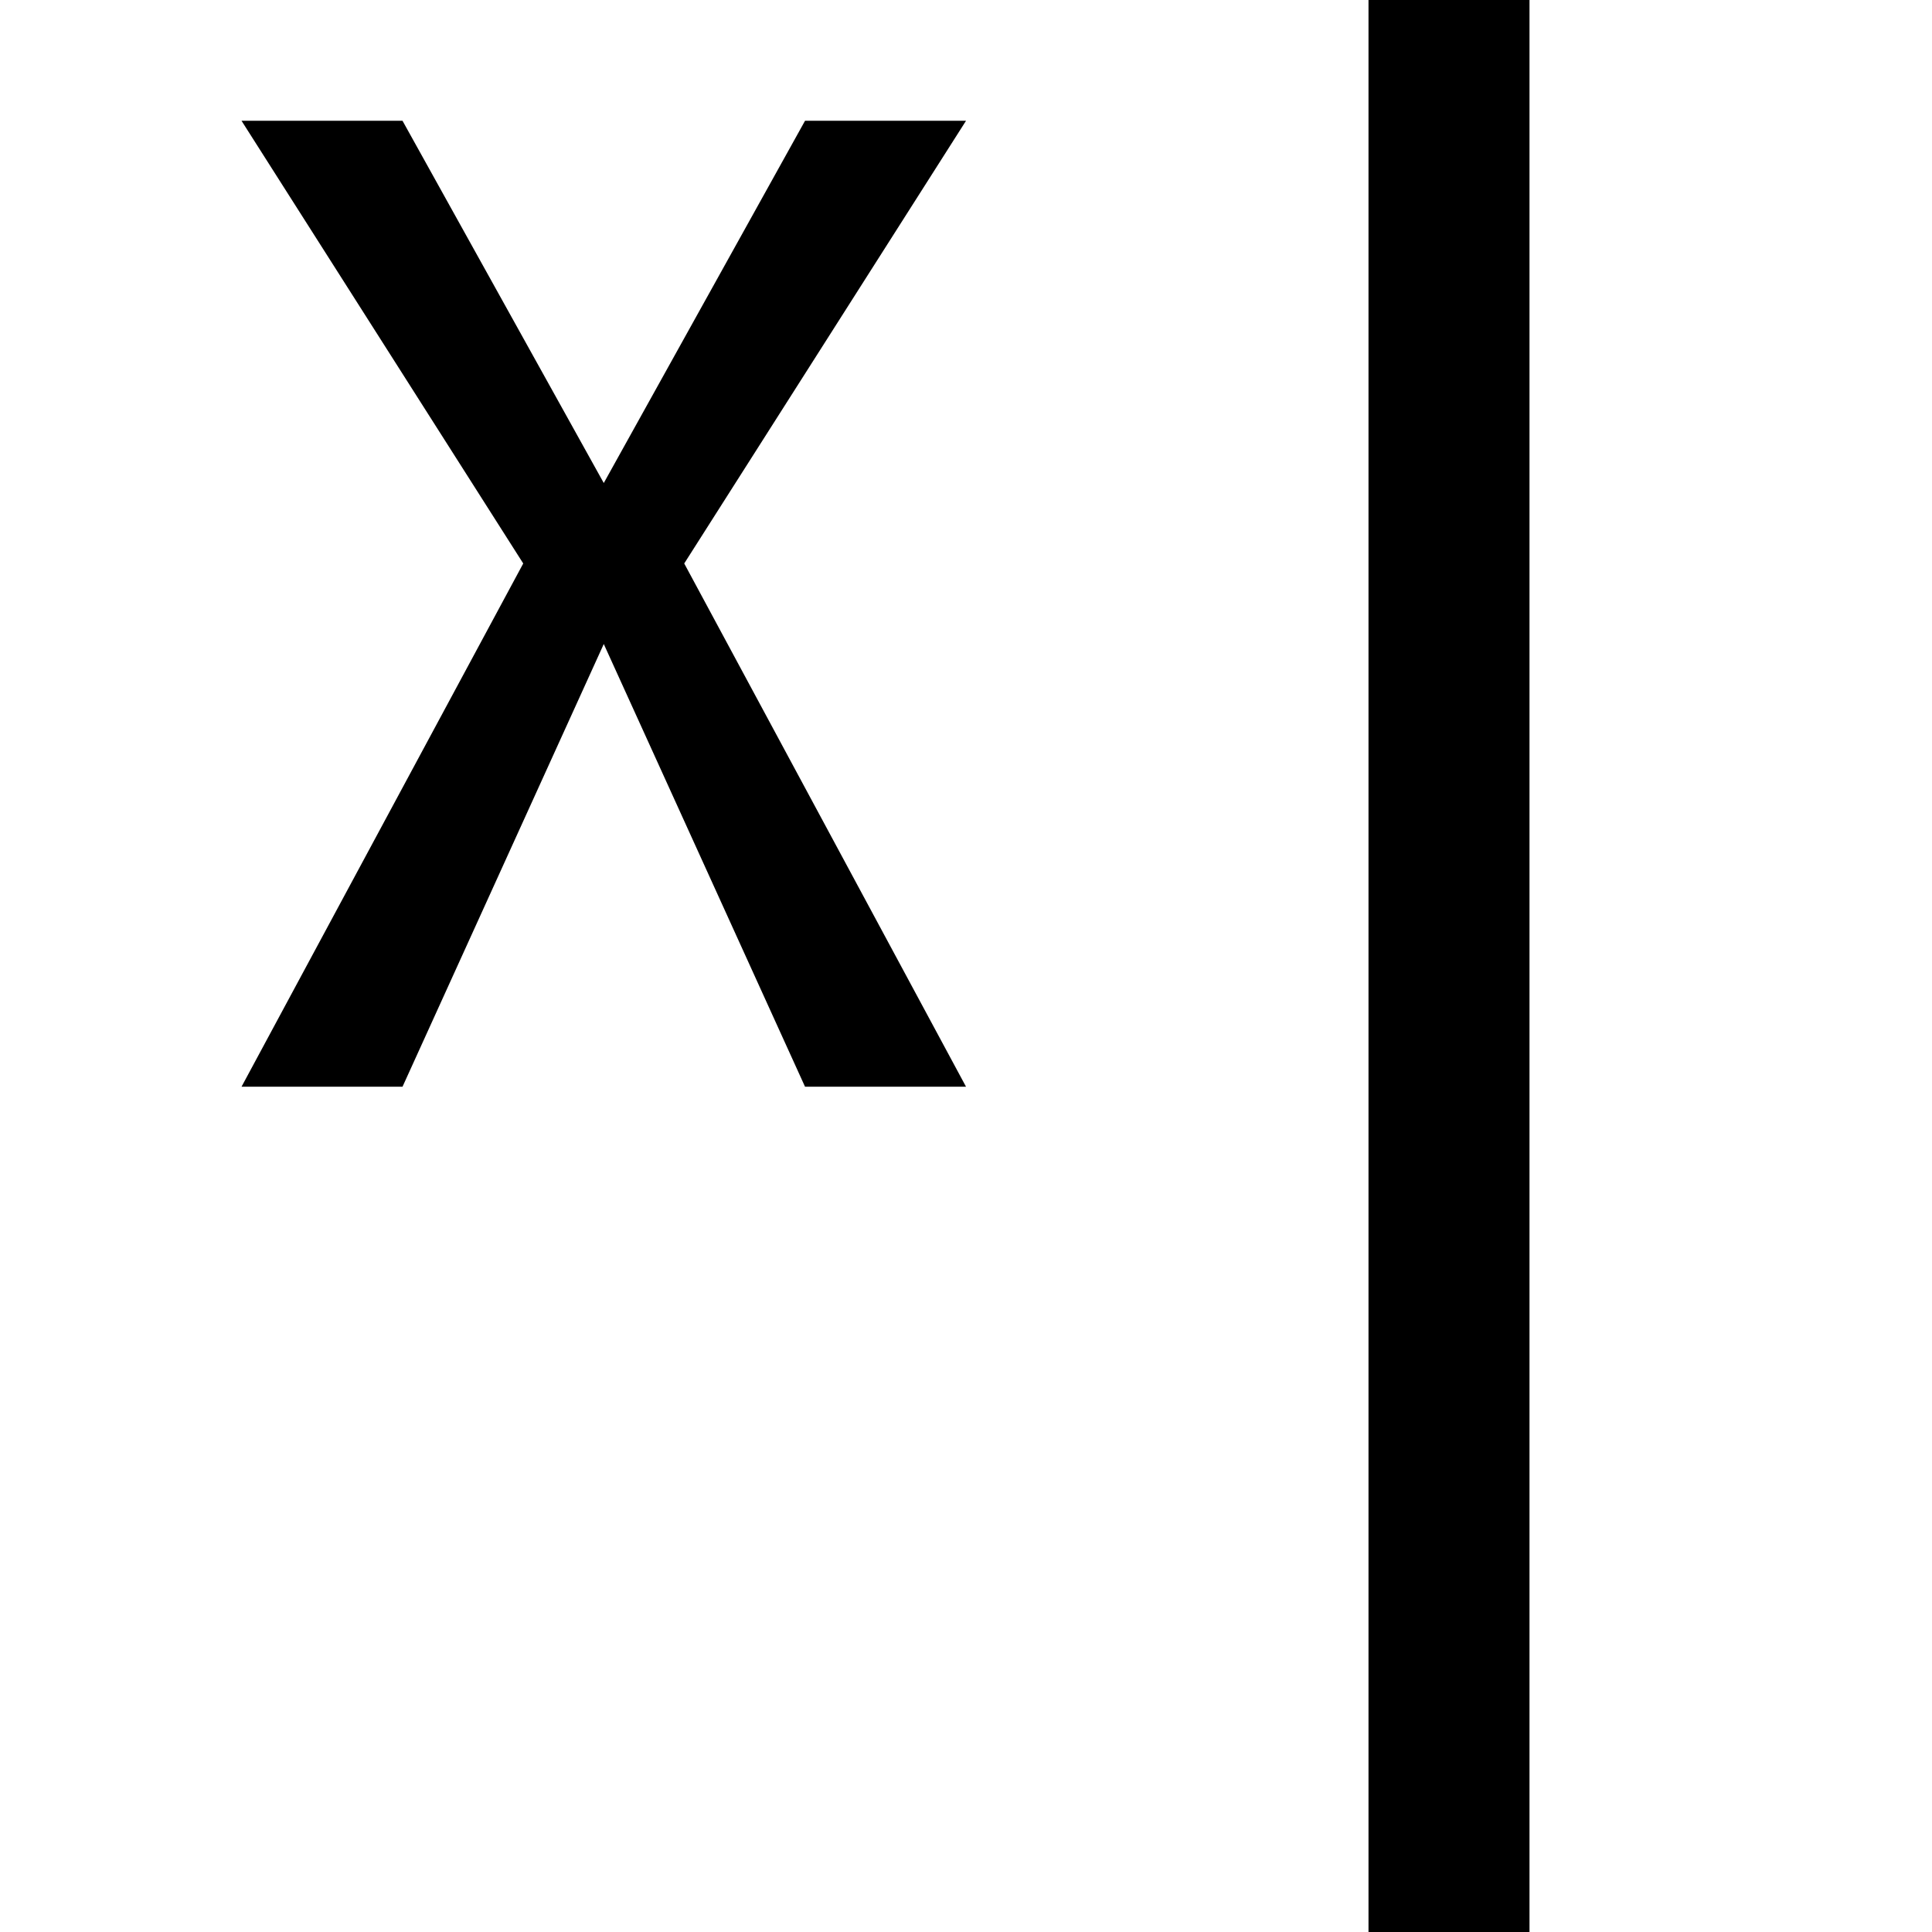
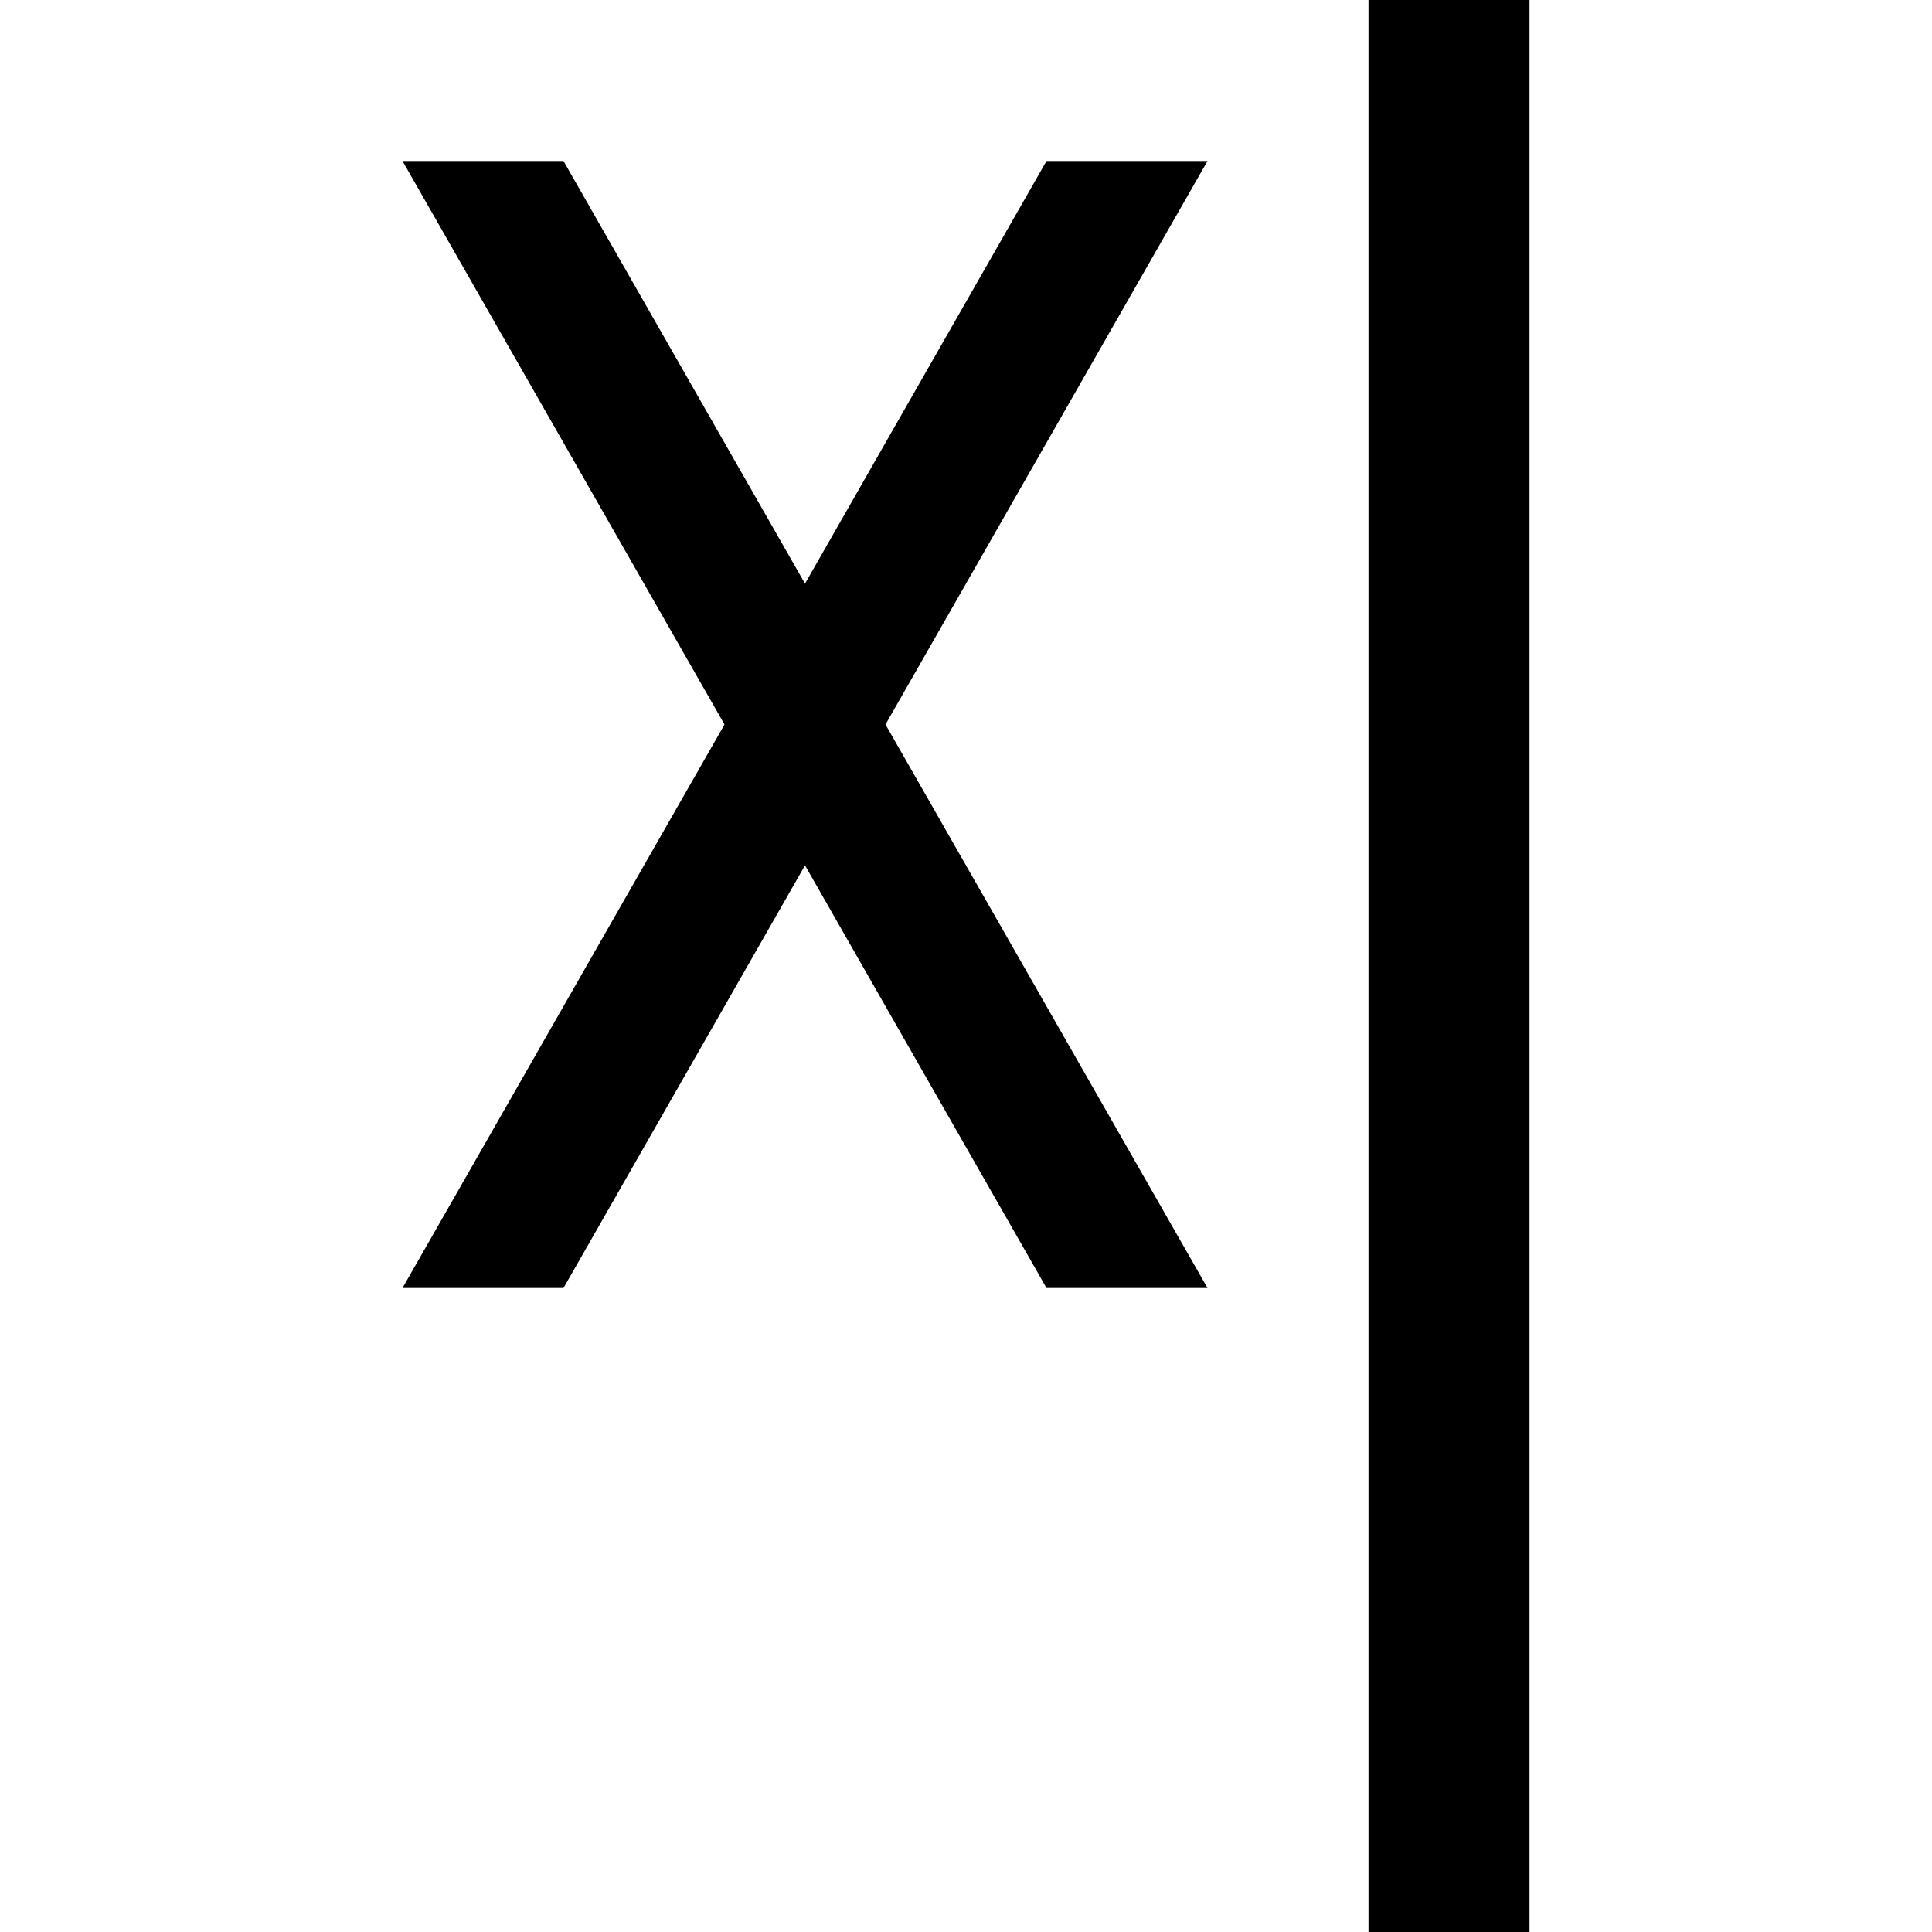
<svg xmlns="http://www.w3.org/2000/svg" width="24.0px" height="24.0px" viewBox="0 0 24.0 24.0" version="1.1" id="SVGRoot">
  <defs id="defs1469" />
  <g id="layer1">
-     <g aria-label="X" transform="scale(0.9944681,1.005563)" id="text14" style="font-style:normal;font-weight:normal;font-size:17.337px;line-height:1.25;font-family:sans-serif;letter-spacing:0px;word-spacing:0px;fill:#000000;fill-opacity:1;stroke:none;stroke-width:1">
-       <path d="M 8.547,6.961 12.067,1.492 H 10.056 L 7.542,5.967 5.028,1.492 H 3.017 L 6.536,6.961 3.017,13.425 H 5.028 L 7.542,7.956 10.056,13.425 h 2.011 z" style="font-size:17.337px;stroke-width:1" id="path835" />
-     </g>
+     <g aria-label="X" transform="matrix(0.9944681,0,0,1.005563,-2.2765848e-8,0.5)" id="text14" style="font-style:normal;font-weight:normal;font-size:17.337px;line-height:1.25;font-family:sans-serif;letter-spacing:0px;word-spacing:0px;fill:#000000;fill-opacity:1;stroke:none;stroke-width:1" />
    <rect style="fill:#000000;fill-opacity:1;stroke:none;stroke-width:0.775;stroke-linecap:butt;stroke-miterlimit:4;stroke-dasharray:none;stroke-opacity:1" id="rect12" width="2" height="24" x="17" y="0" ry="2.14841e-13" />
+     <path id="rect835" style="fill:#000000;fill-rule:evenodd;stroke-width:2" d="m 5,2 h 2 l 8,14 h -2 z" />
+     <path id="rect835-6" style="fill:#000000;fill-rule:evenodd;stroke-width:2" d="M 15,2 H 13 L 5,16 h 2 z" />
  </g>
</svg>
